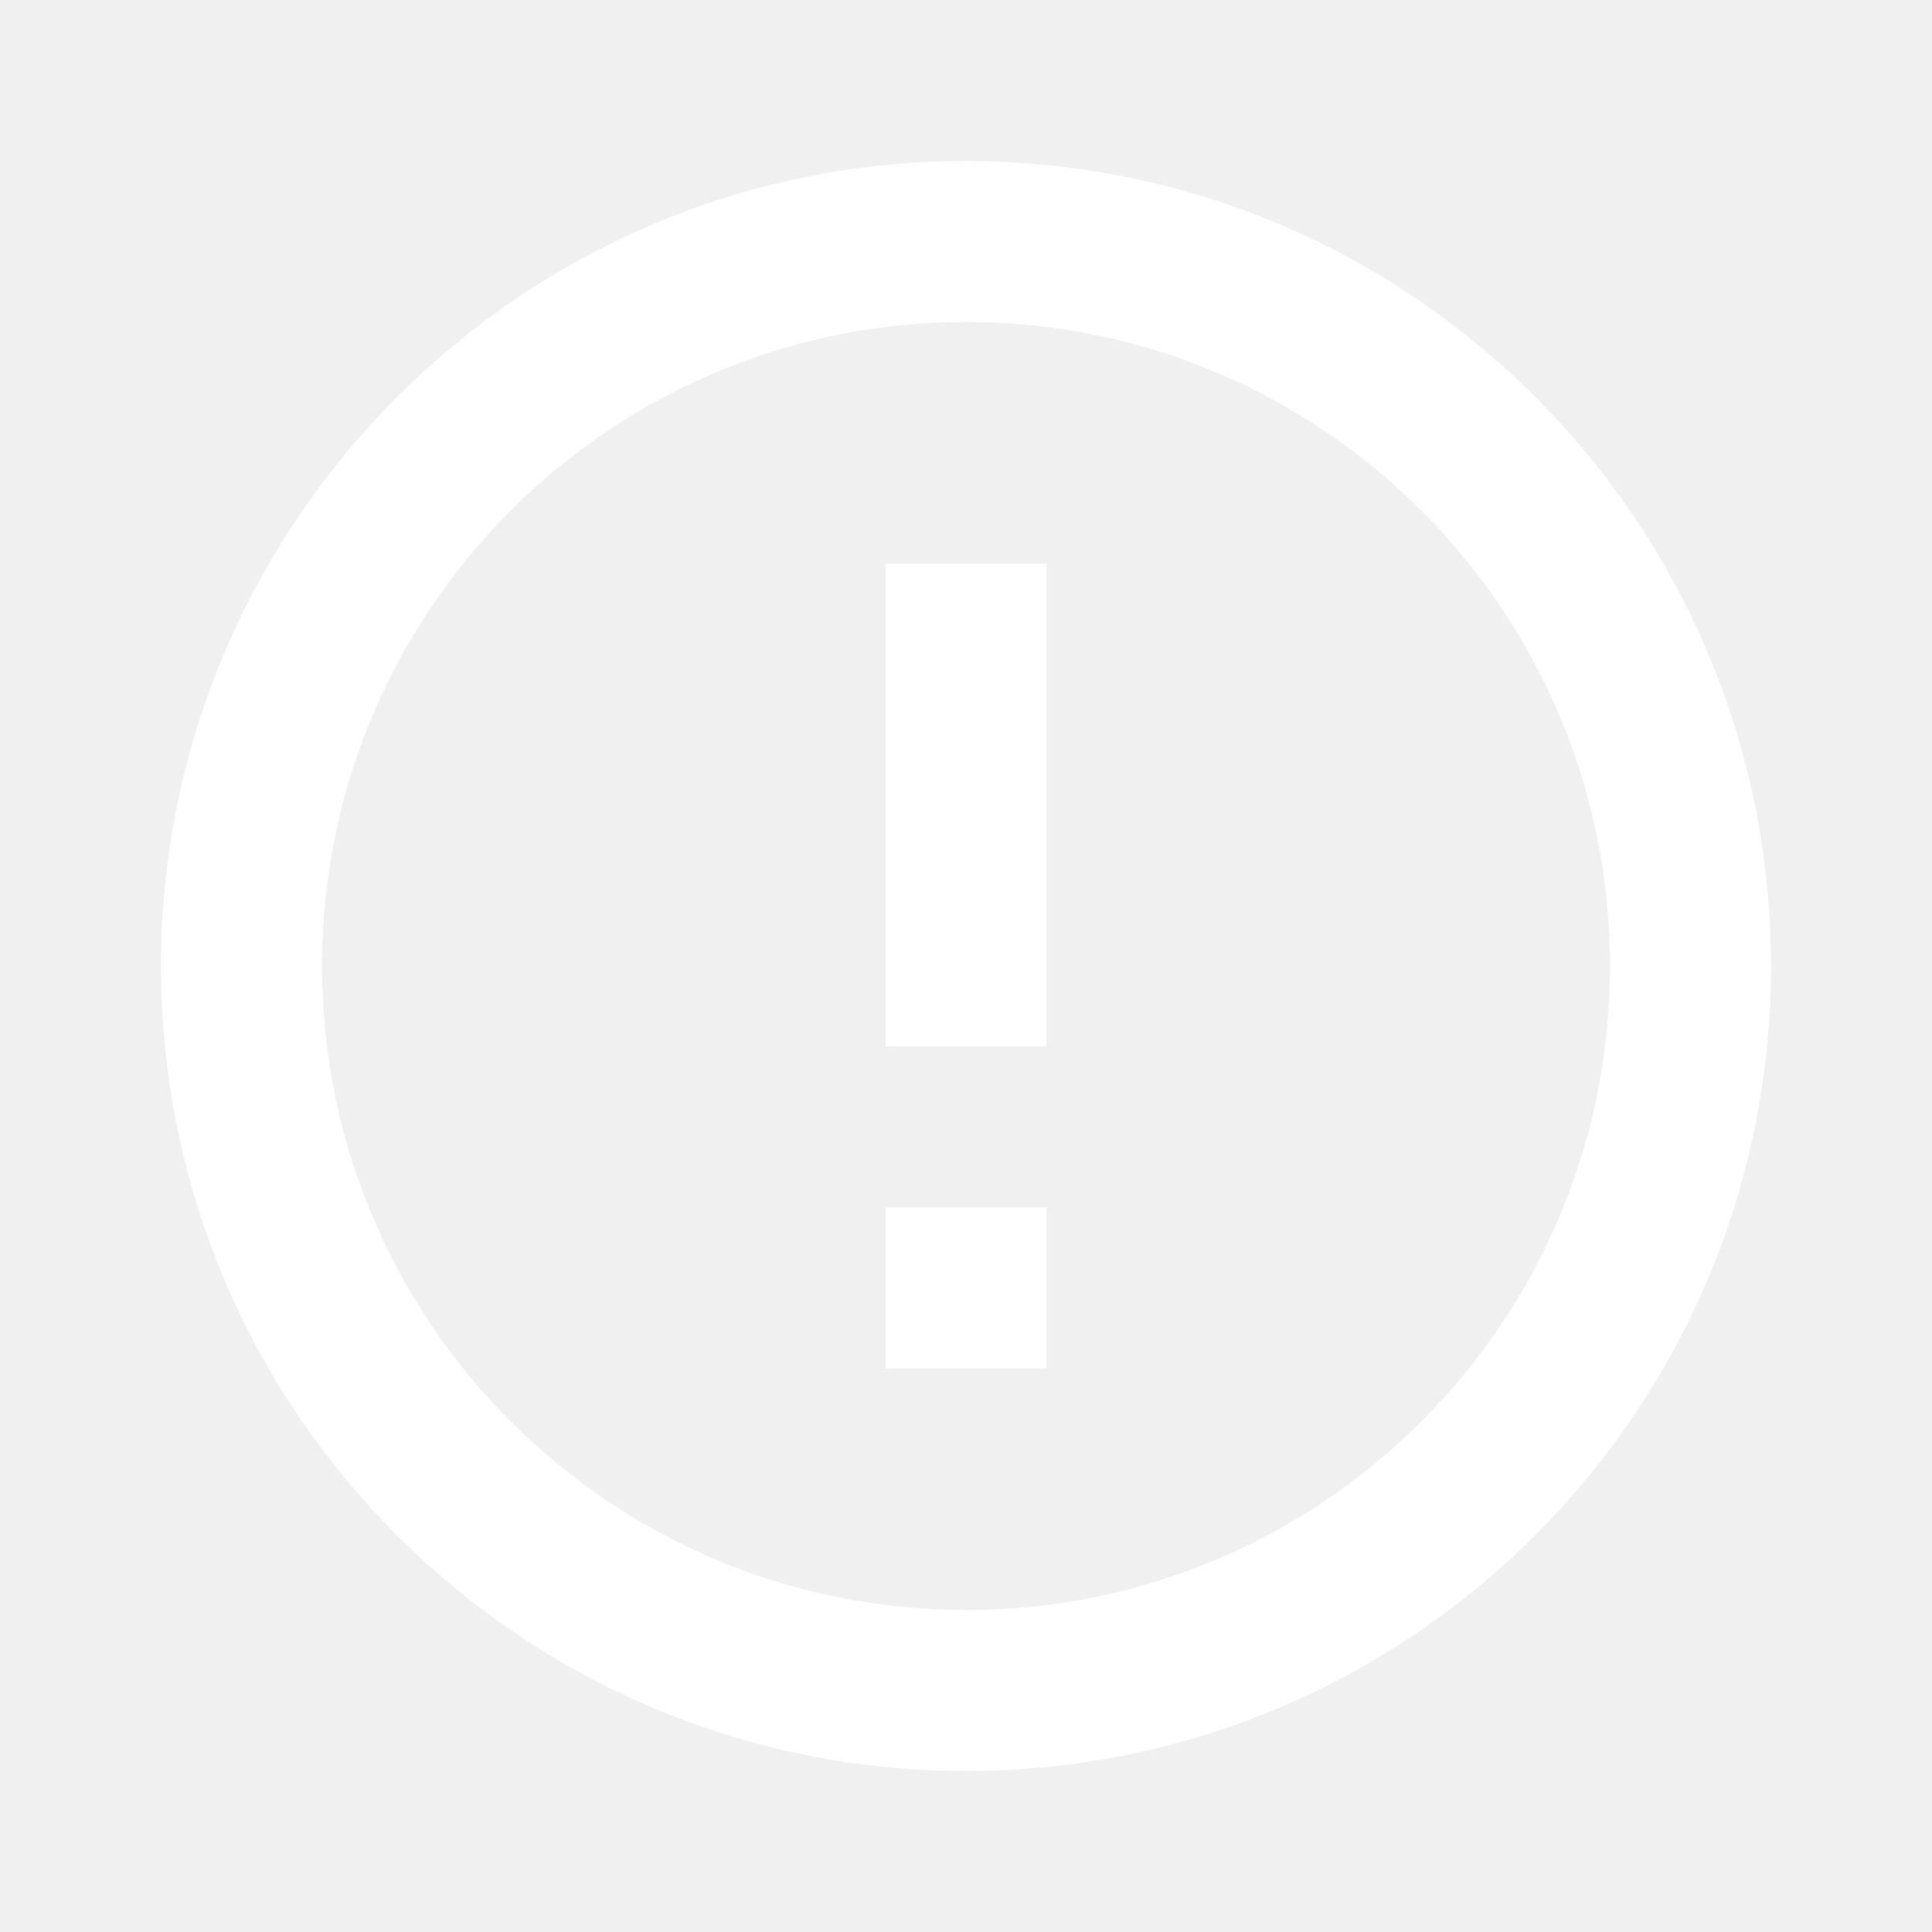
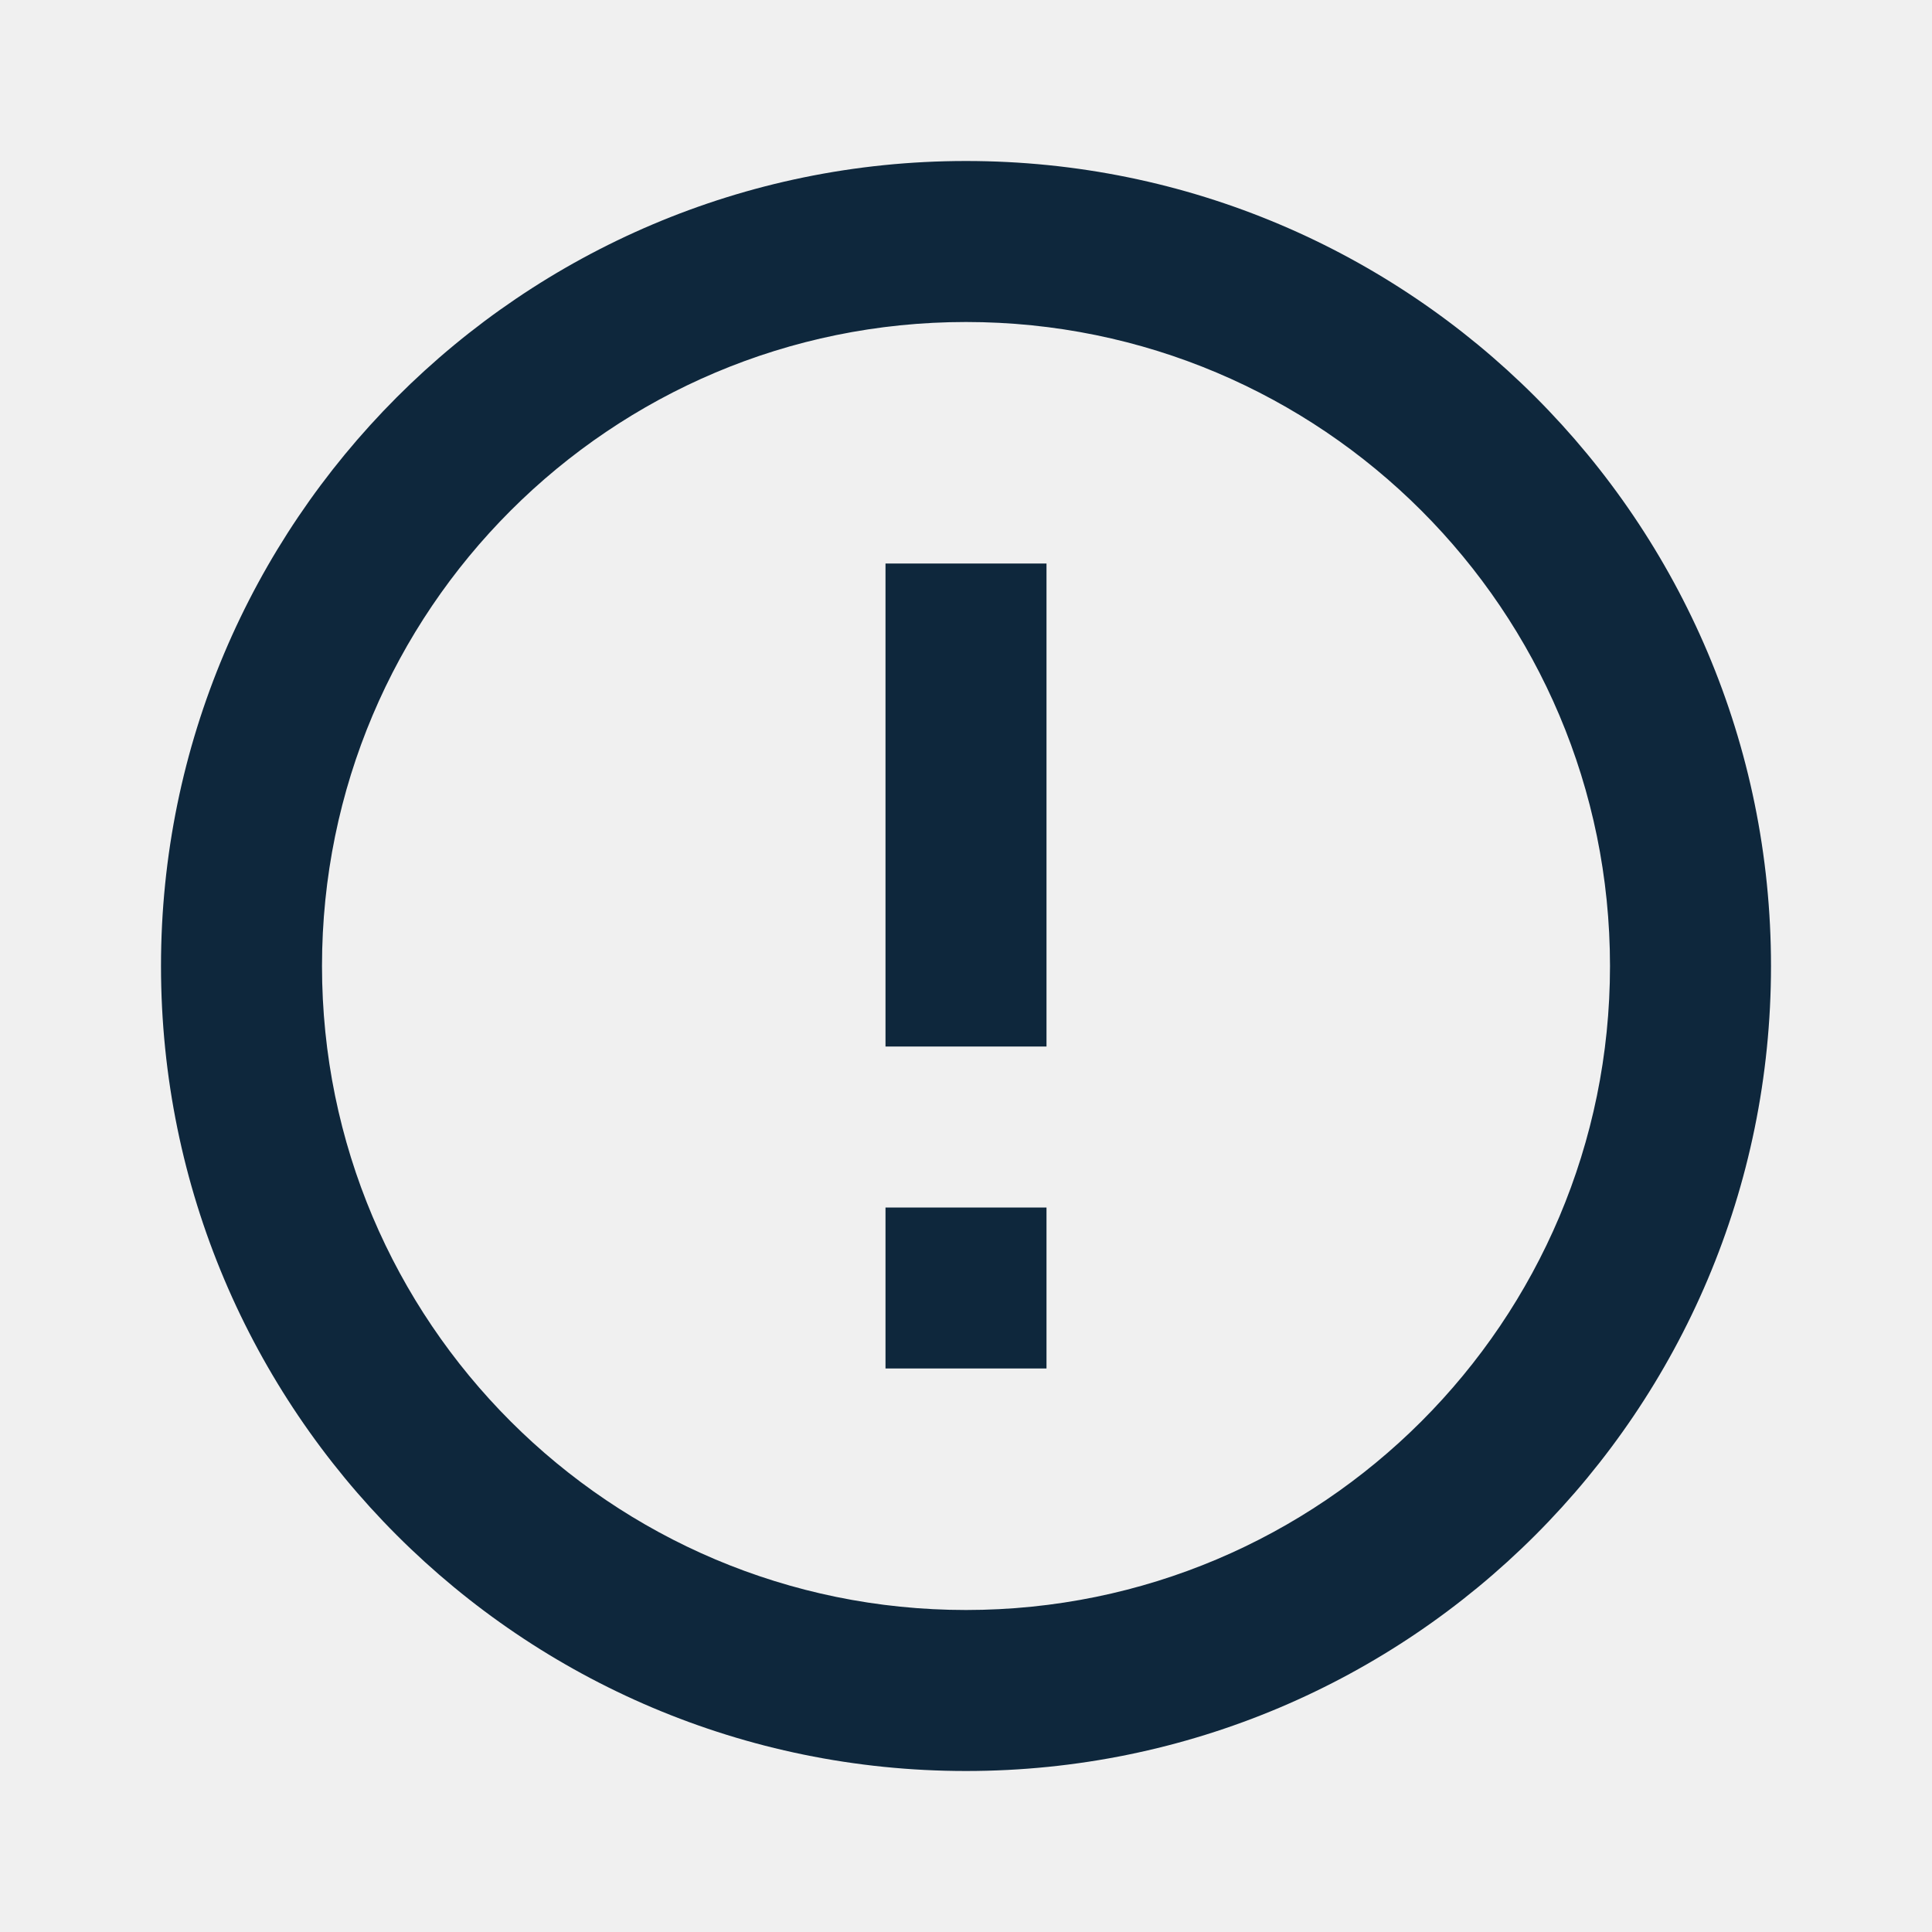
<svg xmlns="http://www.w3.org/2000/svg" viewBox="0 0 24 24">
-   <path fill="#ffffff" d="M11,15H13V17H11V15M11,7H13V13H11V7M12,2C6.47,2 2,6.5 2,12A10,10 0 0,0 12,22A10,10 0 0,0 22,12A10,10 0 0,0 12,2M12,20A8,8 0 0,1 4,12A8,8 0 0,1 12,4A8,8 0 0,1 20,12A8,8 0 0,1 12,20Z" />
+   <path fill="#0e273c" d="M11,15H13V17H11V15M11,7H13V13H11V7M12,2C6.47,2 2,6.5 2,12A10,10 0 0,0 12,22A10,10 0 0,0 22,12A10,10 0 0,0 12,2M12,20A8,8 0 0,1 4,12A8,8 0 0,1 12,4A8,8 0 0,1 20,12A8,8 0 0,1 12,20Z" />
</svg>
